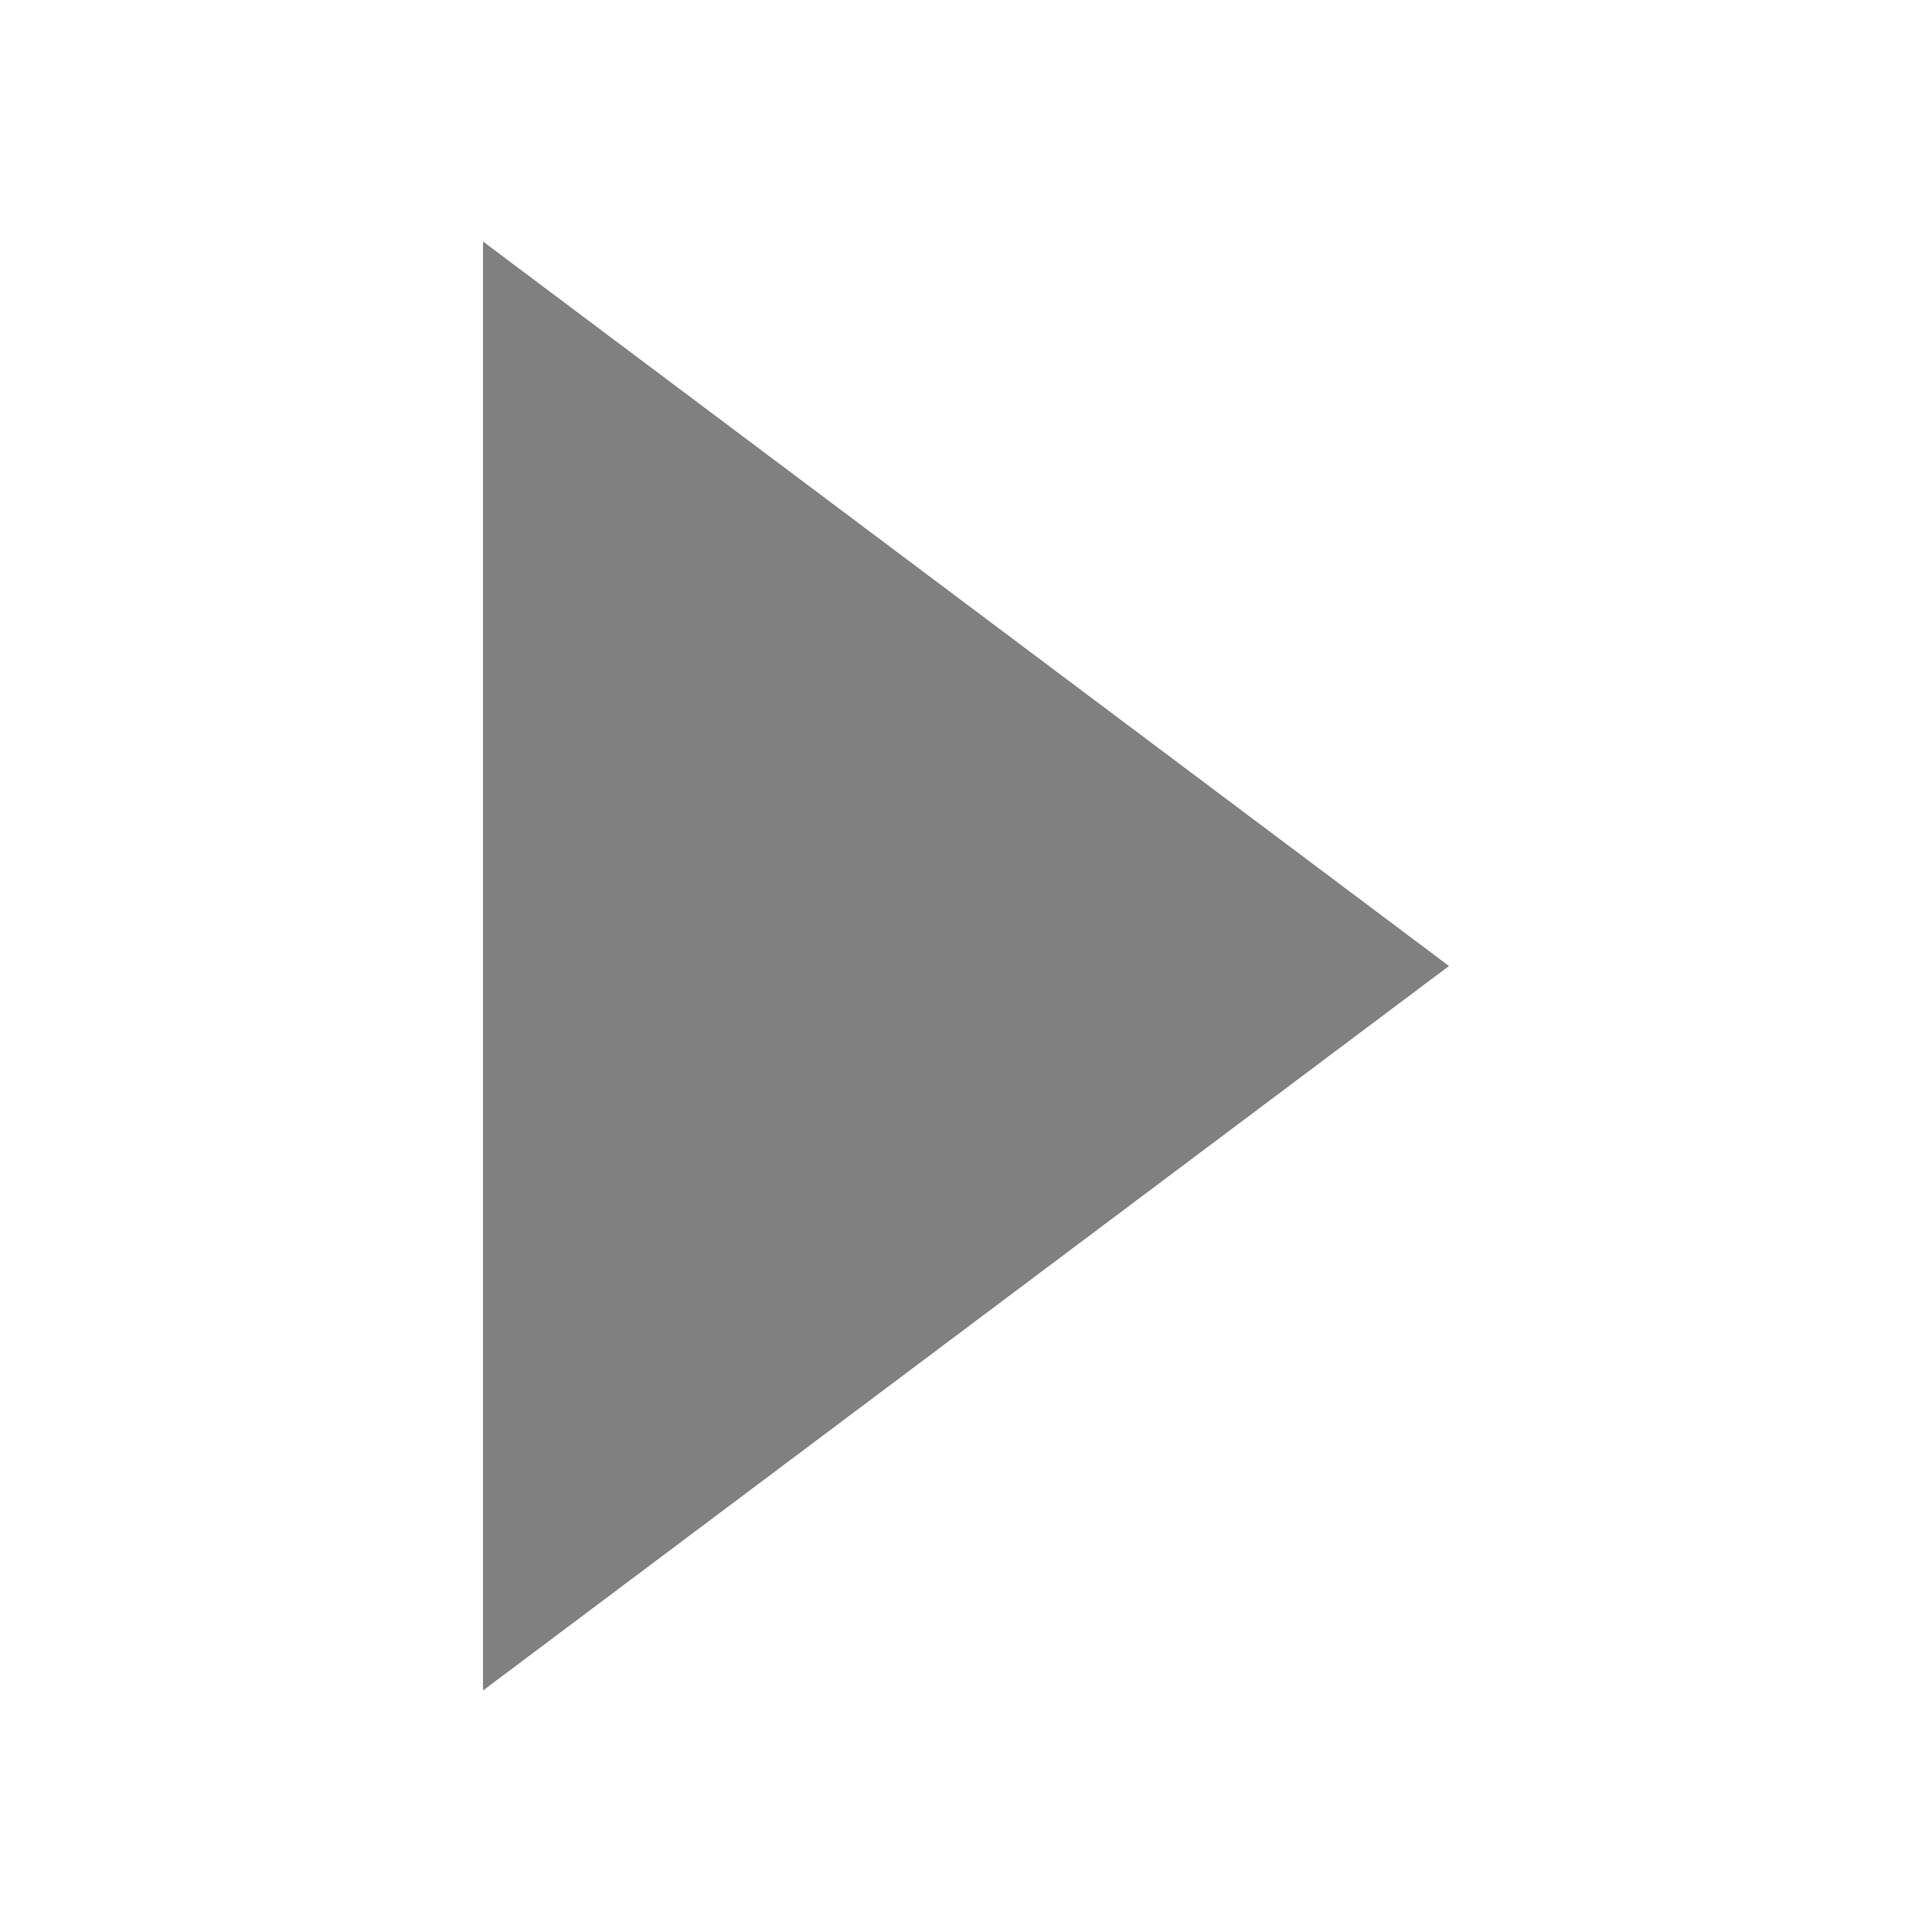
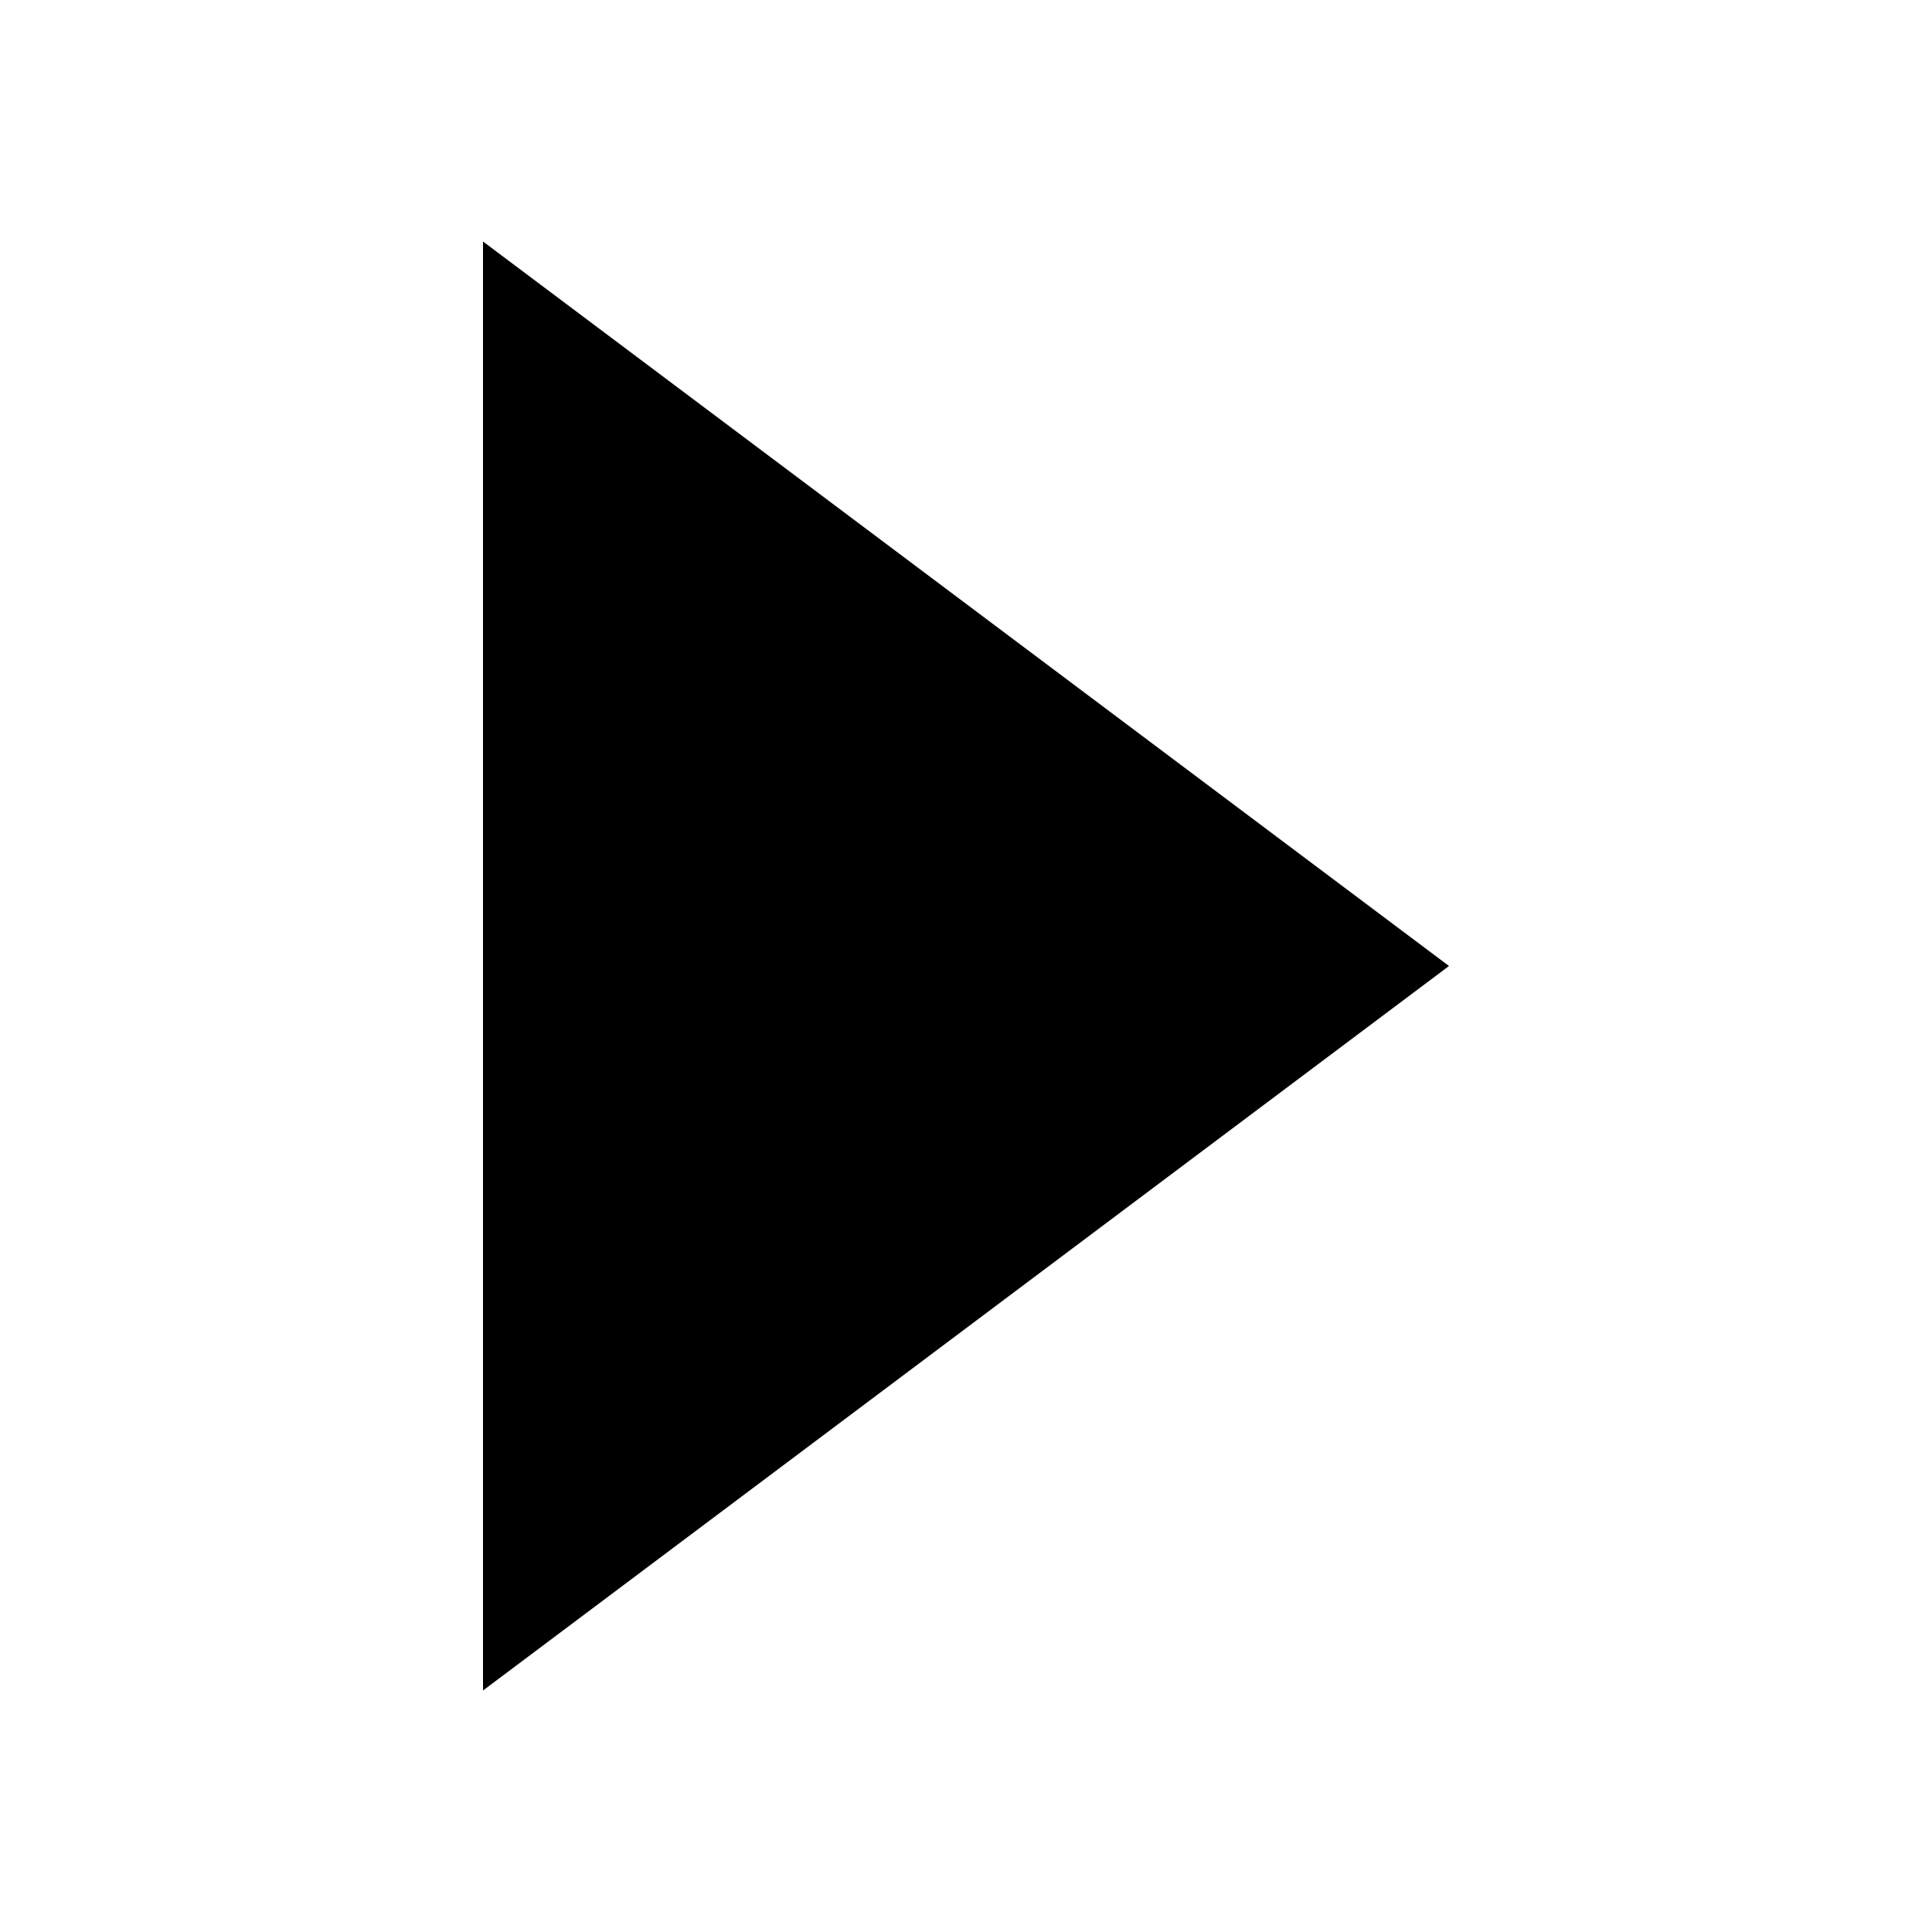
<svg xmlns="http://www.w3.org/2000/svg" height="16" width="16" version="1.1" id="svg896">
  <defs id="defs900" />
-   <path d="M 4,14 V 2 l 8,6 z" stroke="#ccc" stroke-linecap="round" stroke-width="0.516" fill="#ccc" id="path894" style="fill:#808080;stroke:none;fill-opacity:1" />
+   <path d="M 4,14 V 2 l 8,6 z" stroke="#ccc" stroke-linecap="round" stroke-width="0.516" fill="#ccc" id="path894" style="fill:#000000;stroke:none;fill-opacity:1;opacity:1" />
</svg>
